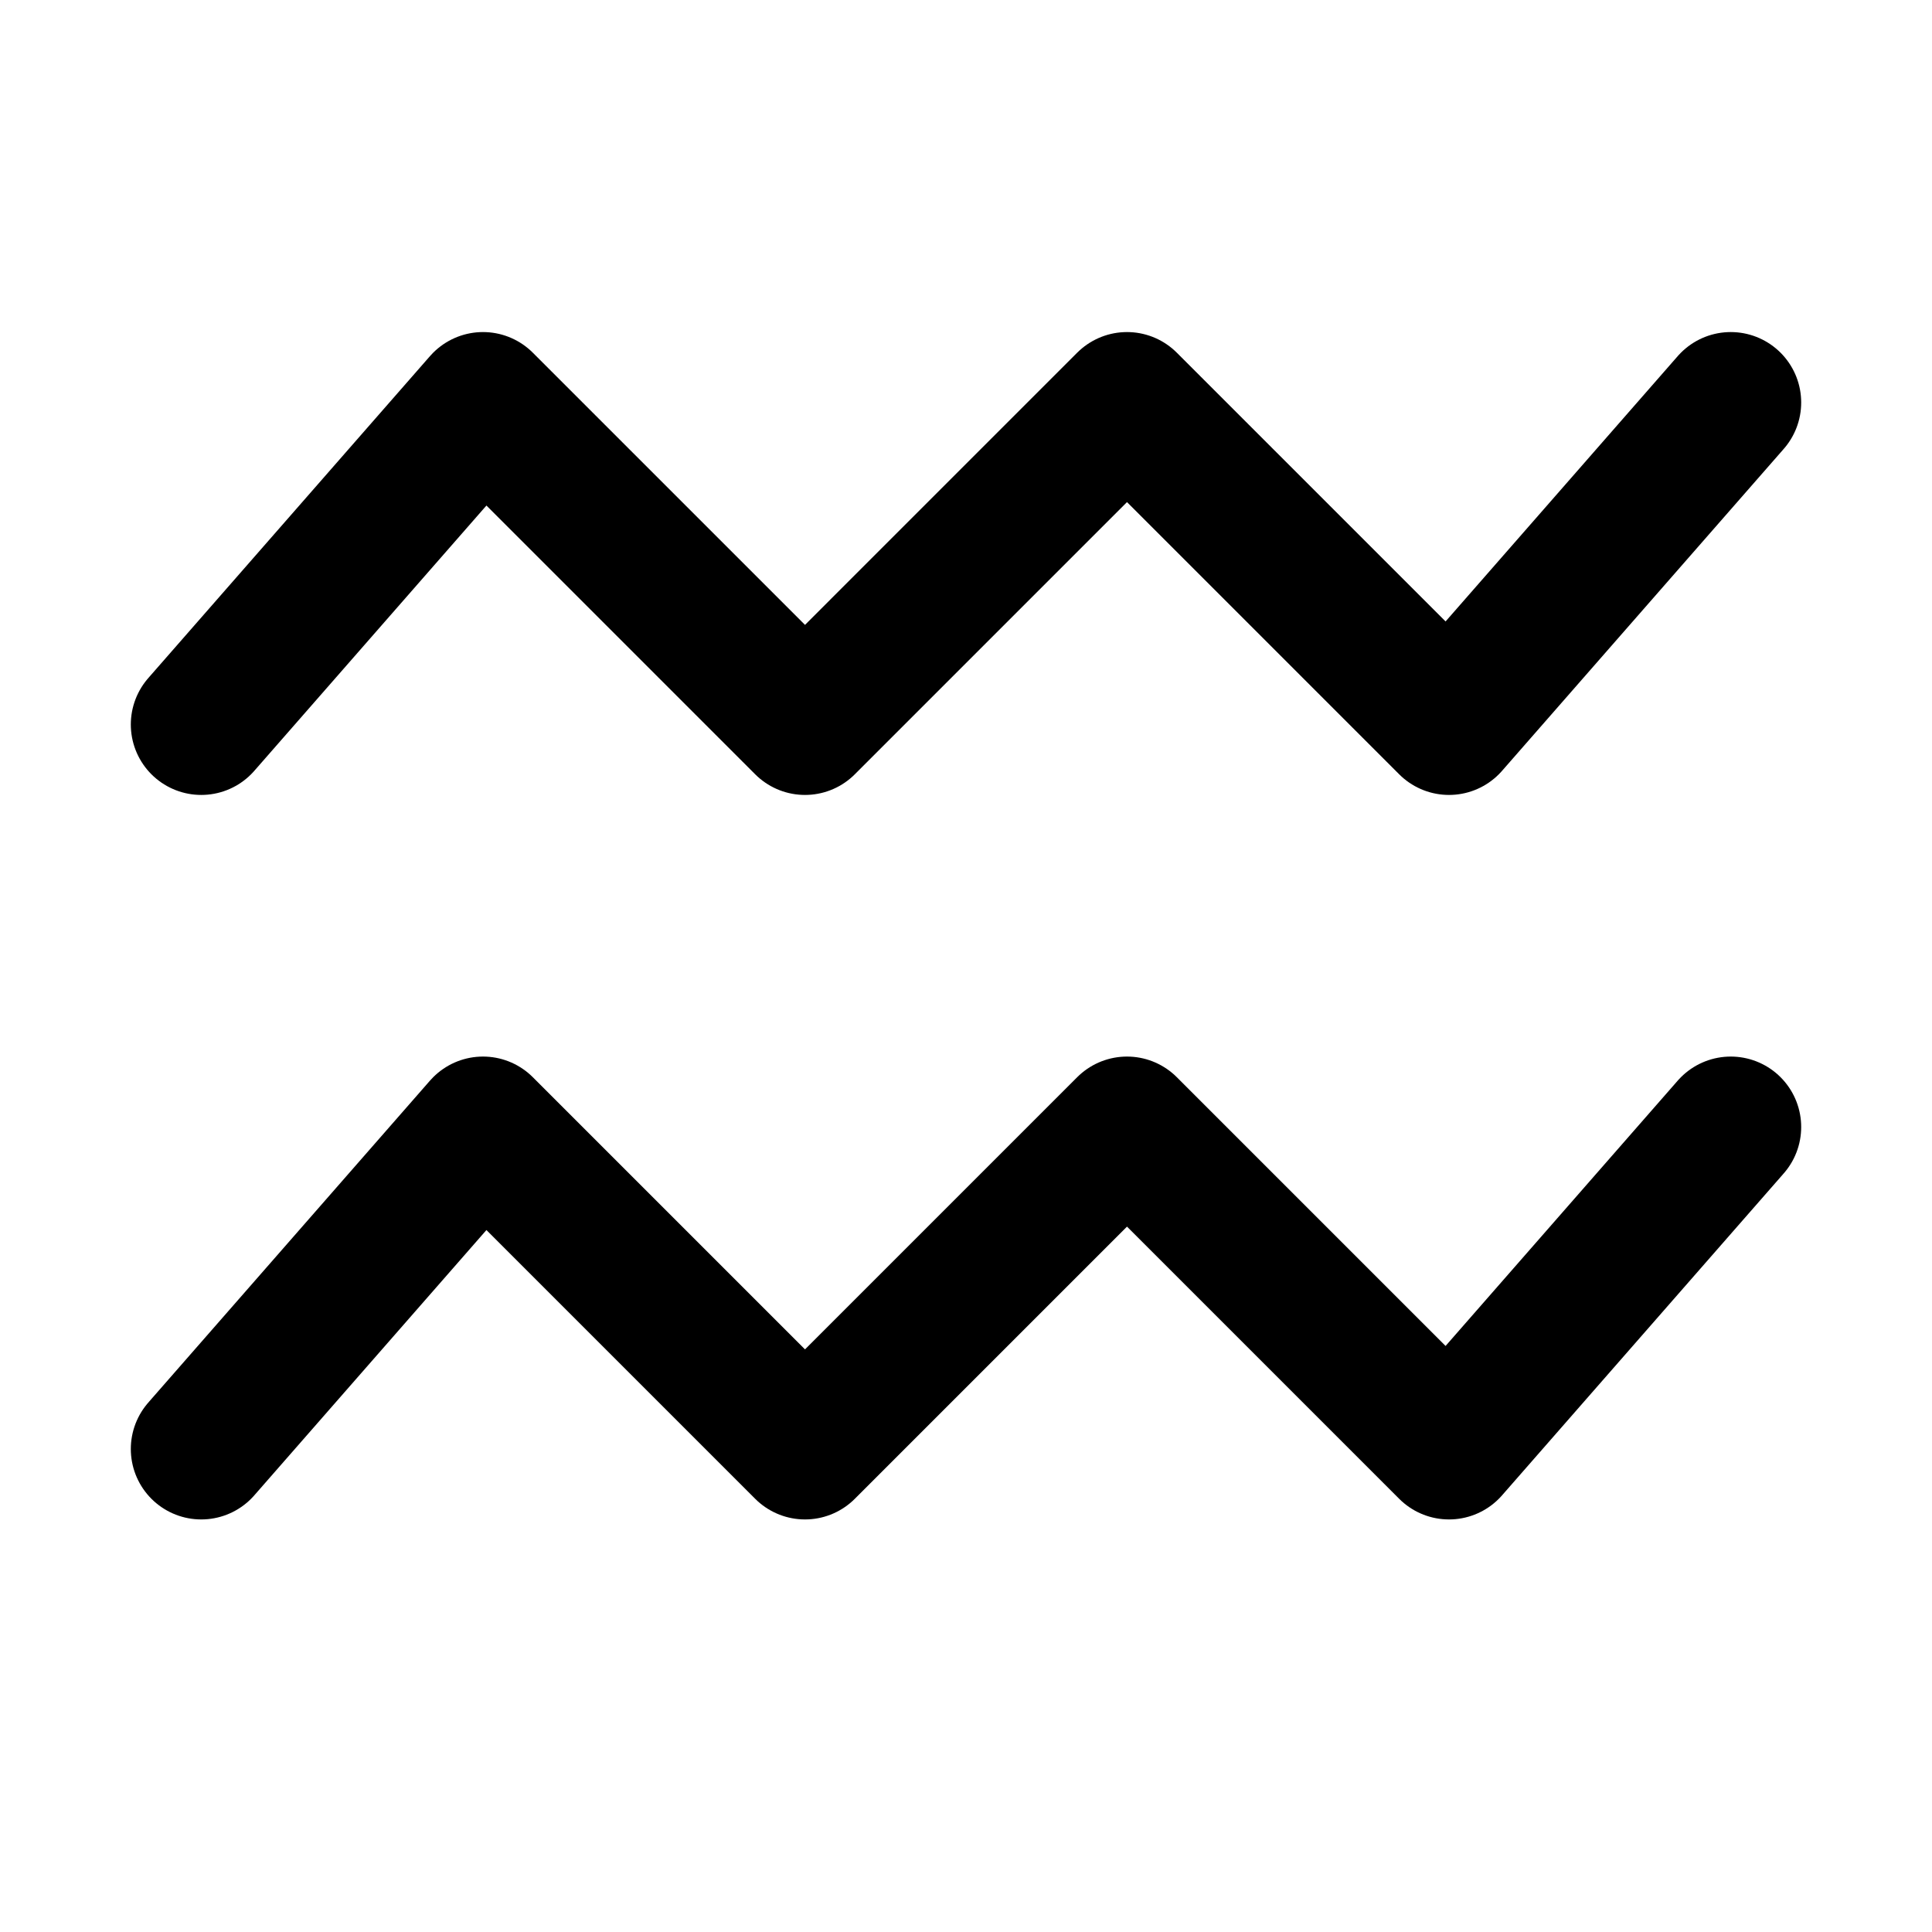
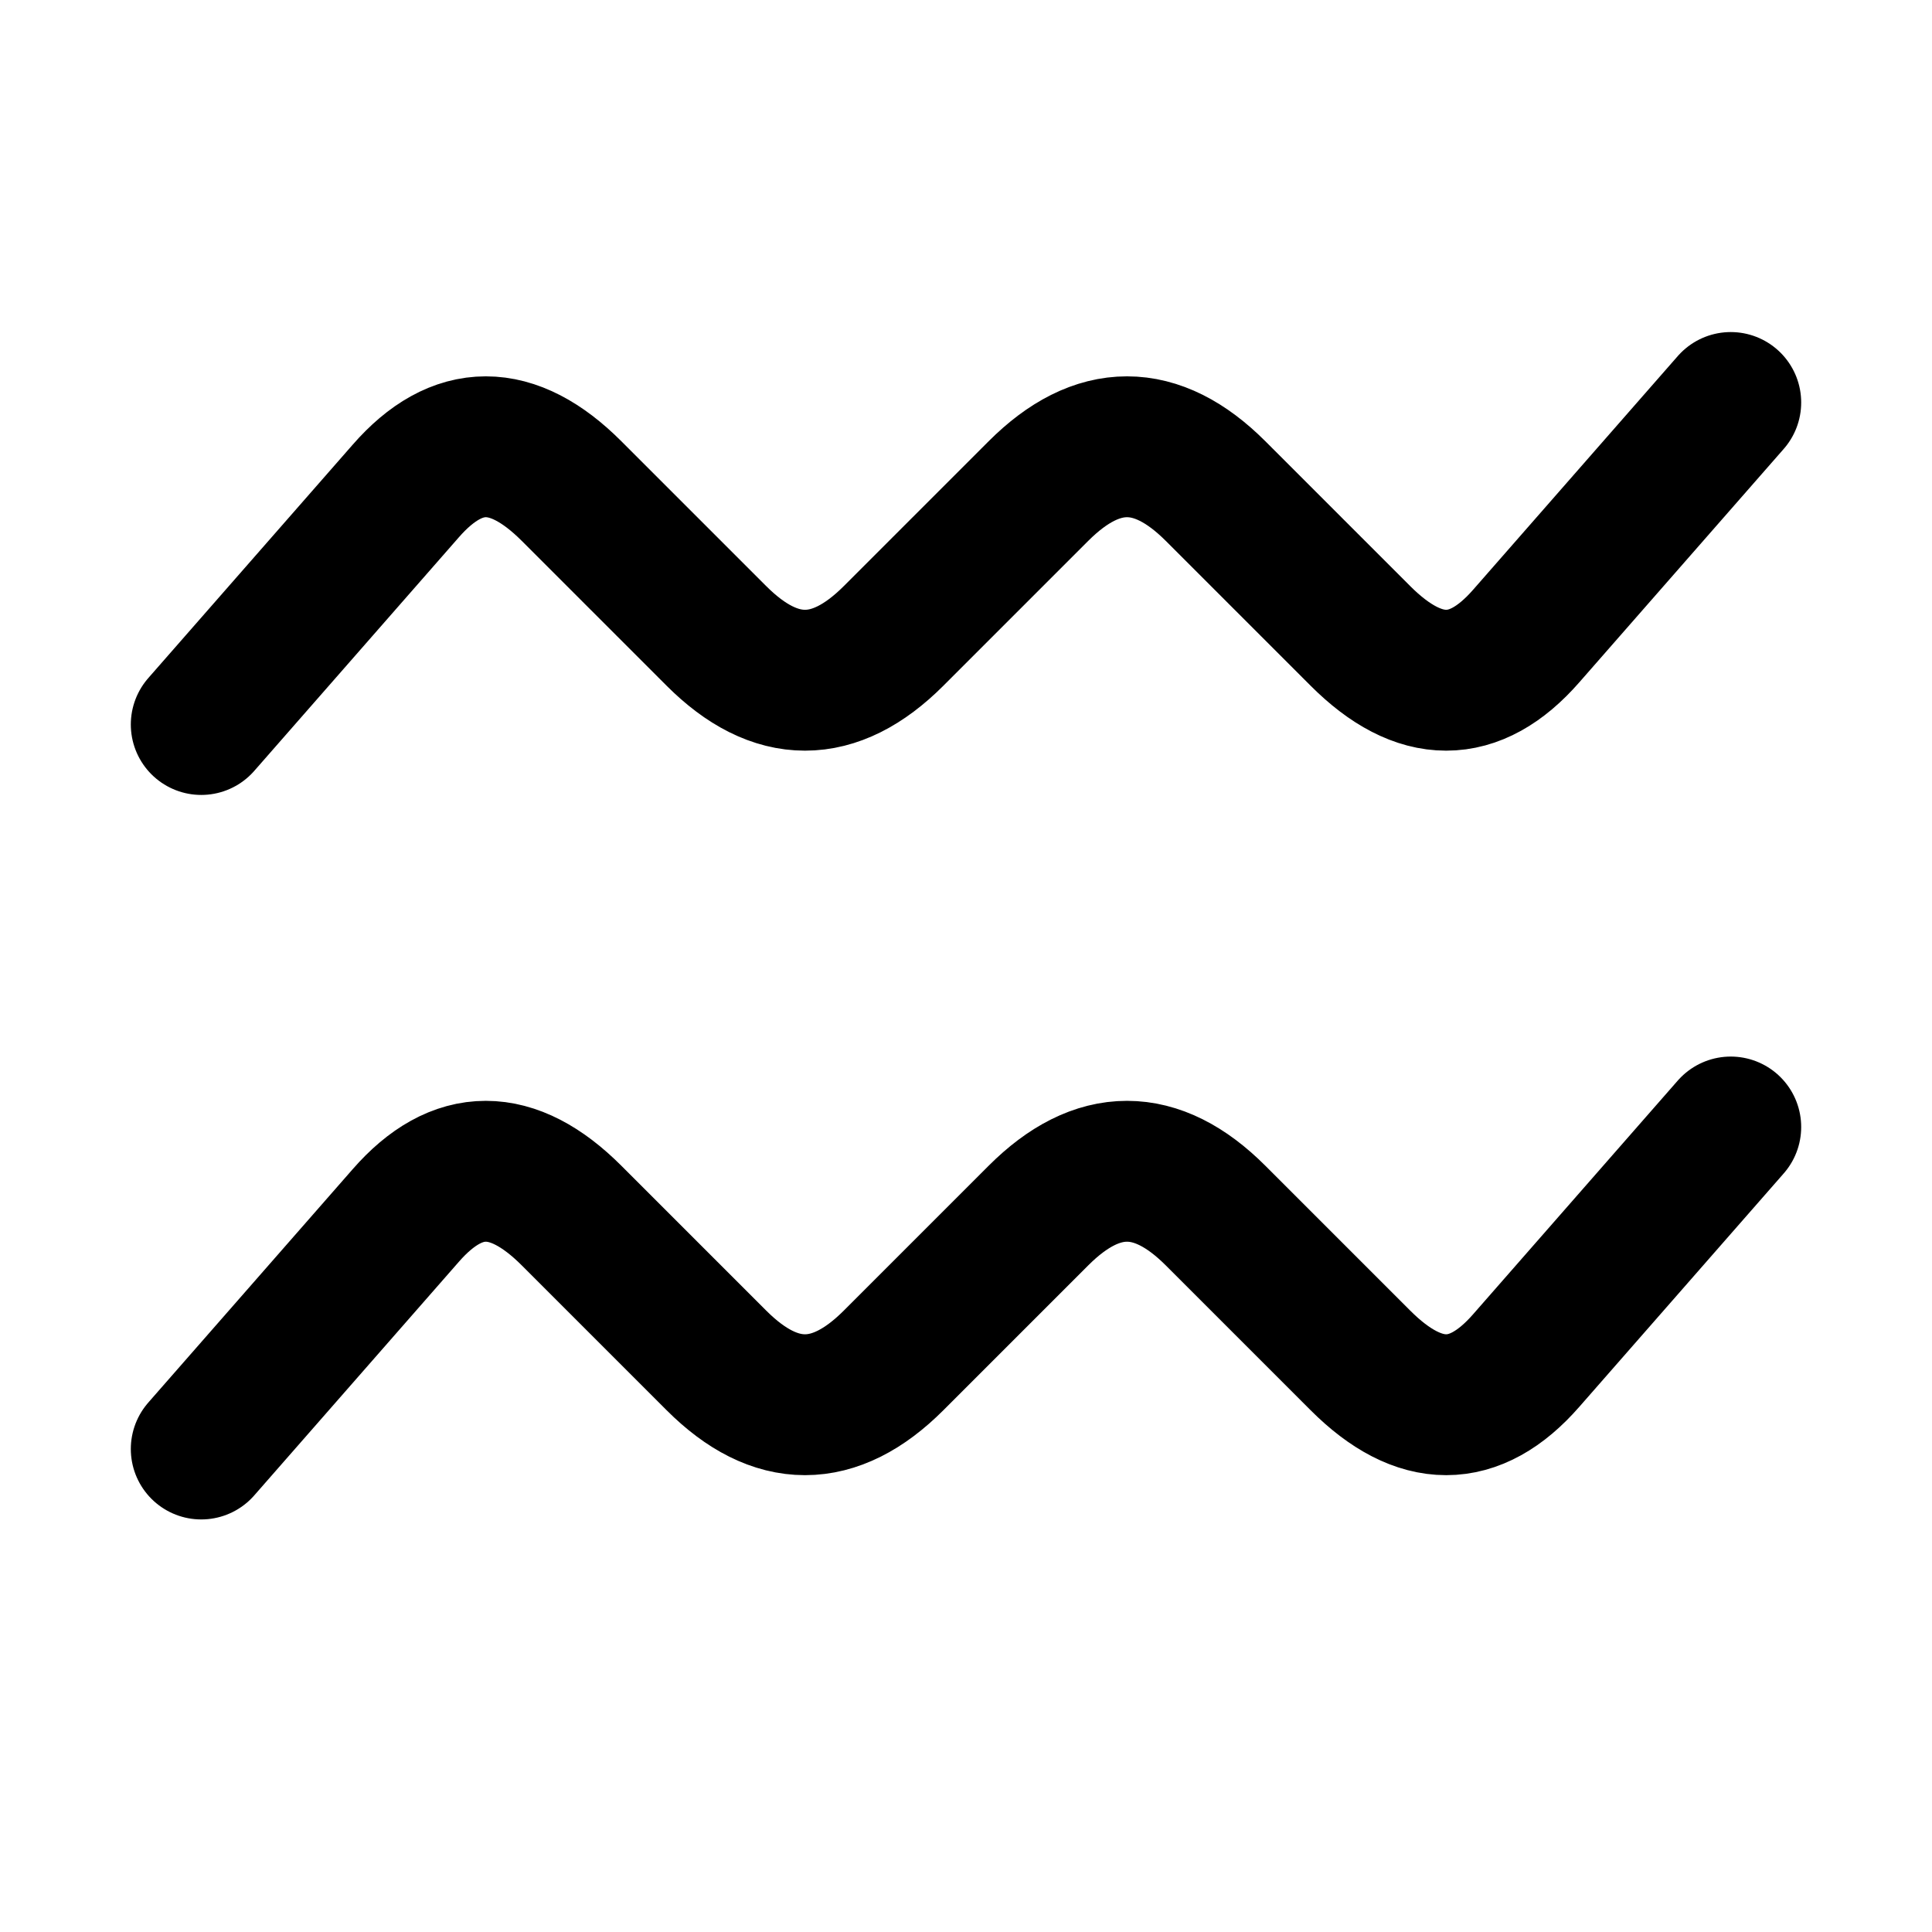
<svg xmlns="http://www.w3.org/2000/svg" viewBox="0 0 24 24" fill="none" stroke="currentColor" stroke-width="1.75" stroke-linecap="round" stroke-linejoin="round">
-   <path d="M2.5 9L6 5L10 9L14 5L18 9L21.5 5 M2.5 18L6 14L10 18L14 14L18 18L21.5 14" />
+   <path d="M2.5 9L5.04 6.1Q6 5 7.1 6.1L8.9 7.9Q10 9 11.1 7.9L12.9 6.1Q14 5 15.1 6.1L16.9 7.9Q18 9 18.96 7.9L21.5 5 M2.5 18L5.04 15.1Q6 14 7.1 15.1L8.9 16.9Q10 18 11.1 16.9L12.9 15.1Q14 14 15.1 15.1L16.9 16.9Q18 18 18.96 16.9L21.5 14" />
</svg>
